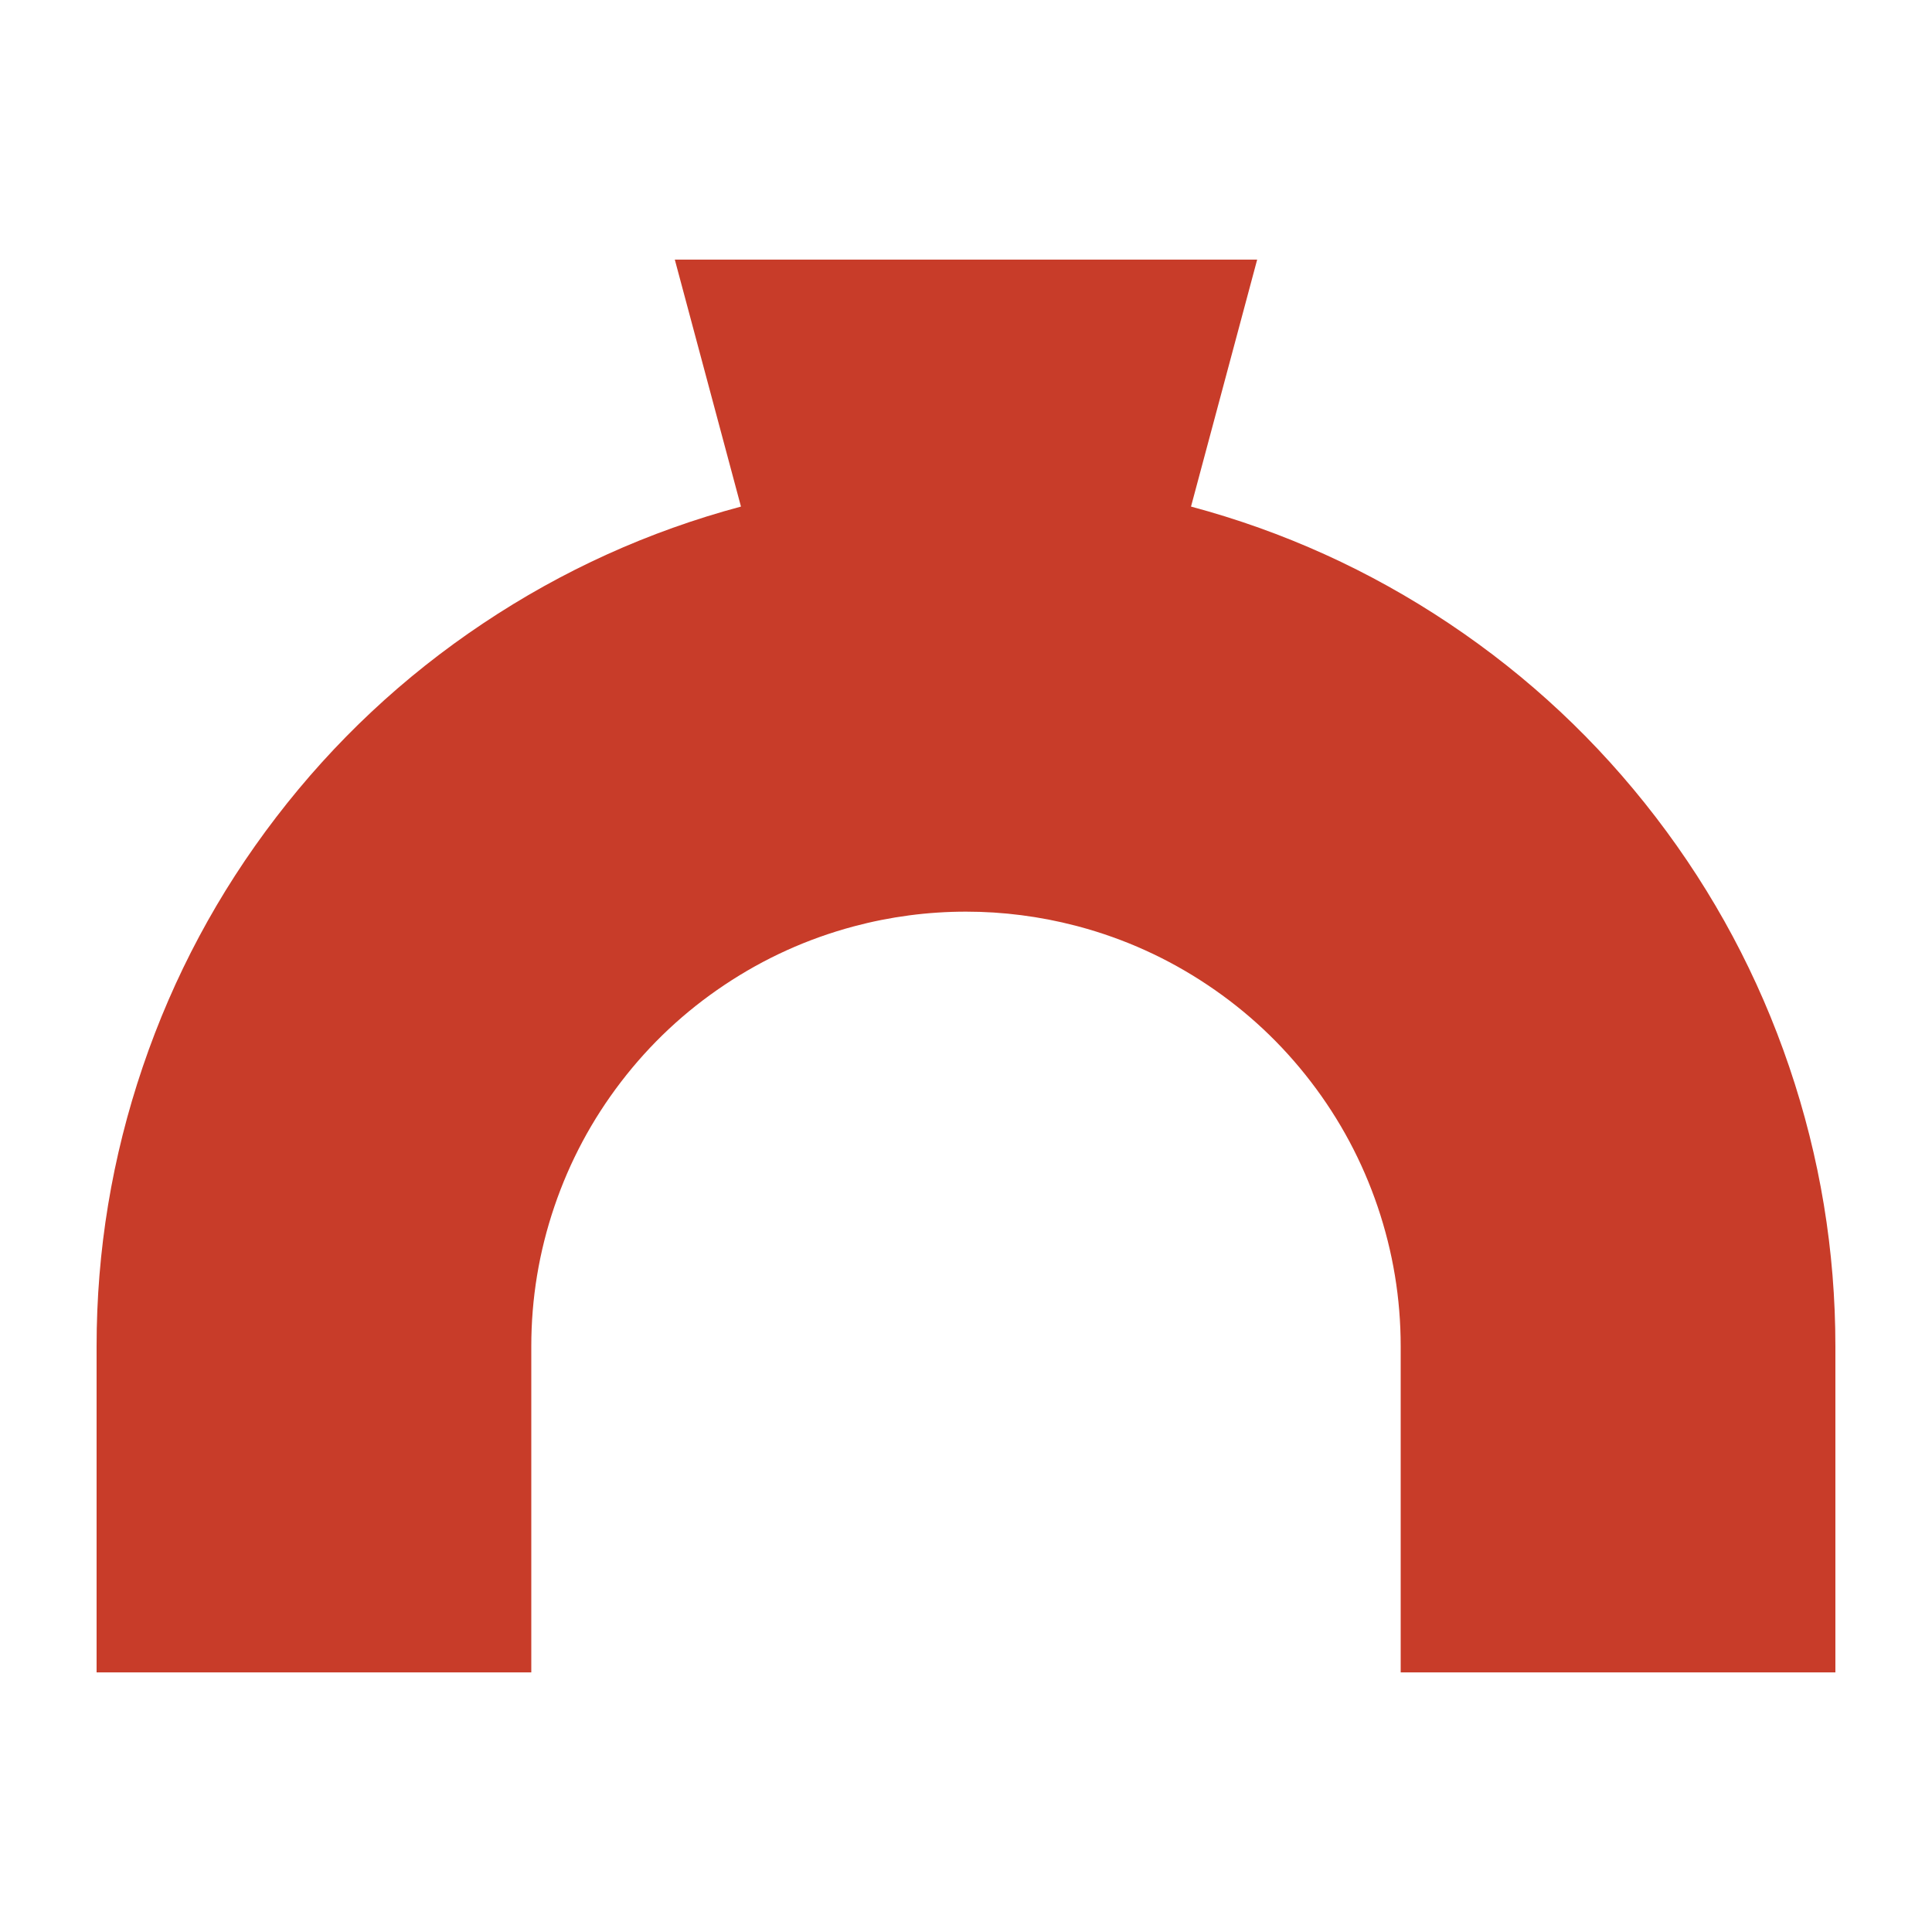
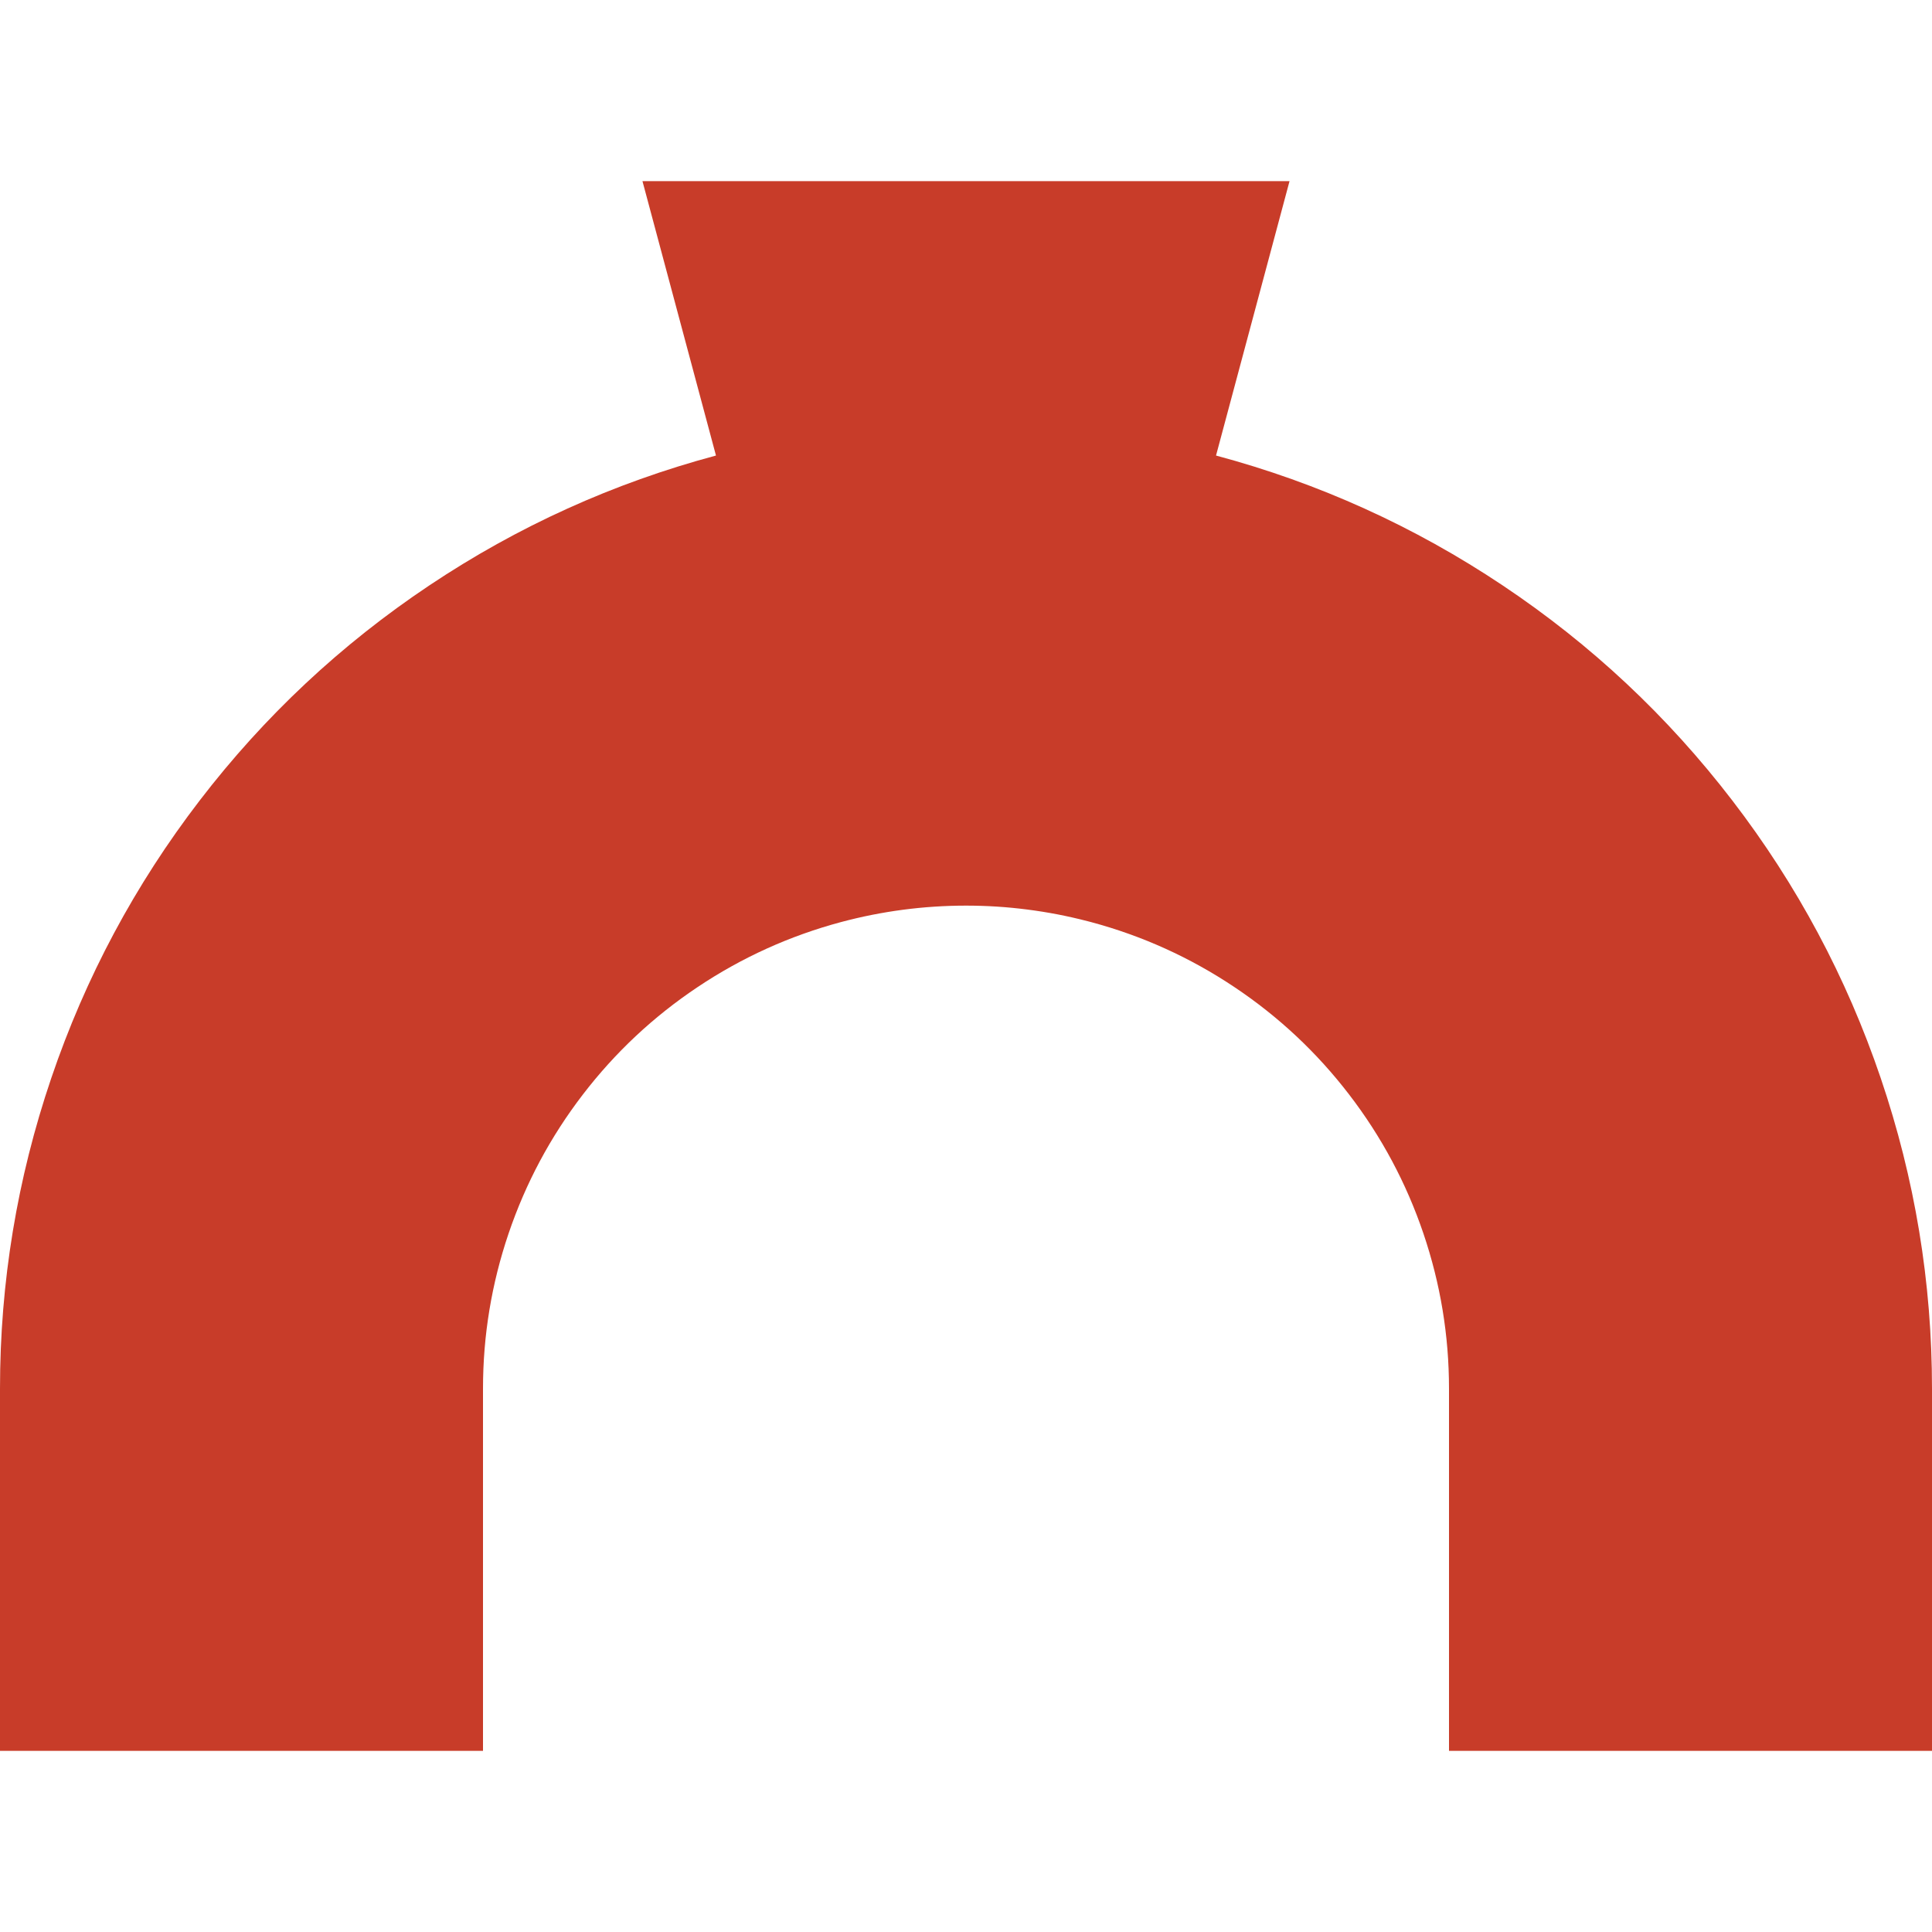
- <svg xmlns="http://www.w3.org/2000/svg" viewBox="-444.44 -444.44 888.89 888.89">
+ <svg xmlns="http://www.w3.org/2000/svg" viewBox="-400 -400 800 800">
  <style>@media (prefers-color-scheme: dark){.r-primary{fill:#ff8671}.r-ink{fill:#f6eee3}.r-paper{fill:#221b17}}</style>
  <g id="symbol">
    <path class="r-primary" fill="#c83c29" fill-rule="nonzero" d="M200 175L200 325L400 325L400 175C400 130.97 392.92 88.11 378.77 46.42C364.62 4.73 344.14 -33.58 317.34 -68.5C290.54 -103.43 258.84 -133.13 222.23 -157.59C185.62 -182.05 146.05 -199.98 103.53 -211.37L133.97 -325L-133.97 -325L-103.53 -211.37C-146.05 -199.98 -185.62 -182.05 -222.23 -157.59C-258.84 -133.13 -290.54 -103.43 -317.34 -68.5C-344.14 -33.58 -364.62 4.73 -378.77 46.42C-392.92 88.11 -400 130.97 -400 175L-400 325L-200 325L-200 175C-200 152.99 -196.46 131.56 -189.39 110.71C-182.31 89.87 -172.07 70.71 -158.67 53.25C-145.27 35.78 -129.42 20.94 -111.11 8.71C-92.81 -3.52 -73.03 -12.49 -51.76 -18.19C-47.55 -19.31 -43.3 -20.31 -39.02 -21.16C-34.74 -22.01 -30.43 -22.72 -26.11 -23.29C-21.78 -23.86 -17.44 -24.29 -13.08 -24.57C-8.73 -24.86 -4.36 -25 0 -25C4.24 -25 8.48 -24.87 12.72 -24.6C16.96 -24.33 21.18 -23.92 25.39 -23.38C29.6 -22.84 33.79 -22.17 37.95 -21.37C42.12 -20.56 46.26 -19.62 50.37 -18.55C50.48 -18.52 50.6 -18.49 50.72 -18.46C50.83 -18.43 50.95 -18.4 51.07 -18.37C51.18 -18.34 51.3 -18.31 51.41 -18.28C51.53 -18.25 51.65 -18.22 51.76 -18.19C73.03 -12.49 92.81 -3.52 111.11 8.71C129.42 20.94 145.27 35.78 158.67 53.25C172.07 70.71 182.31 89.87 189.39 110.71C196.46 131.56 200 152.99 200 175Z" />
  </g>
</svg>
